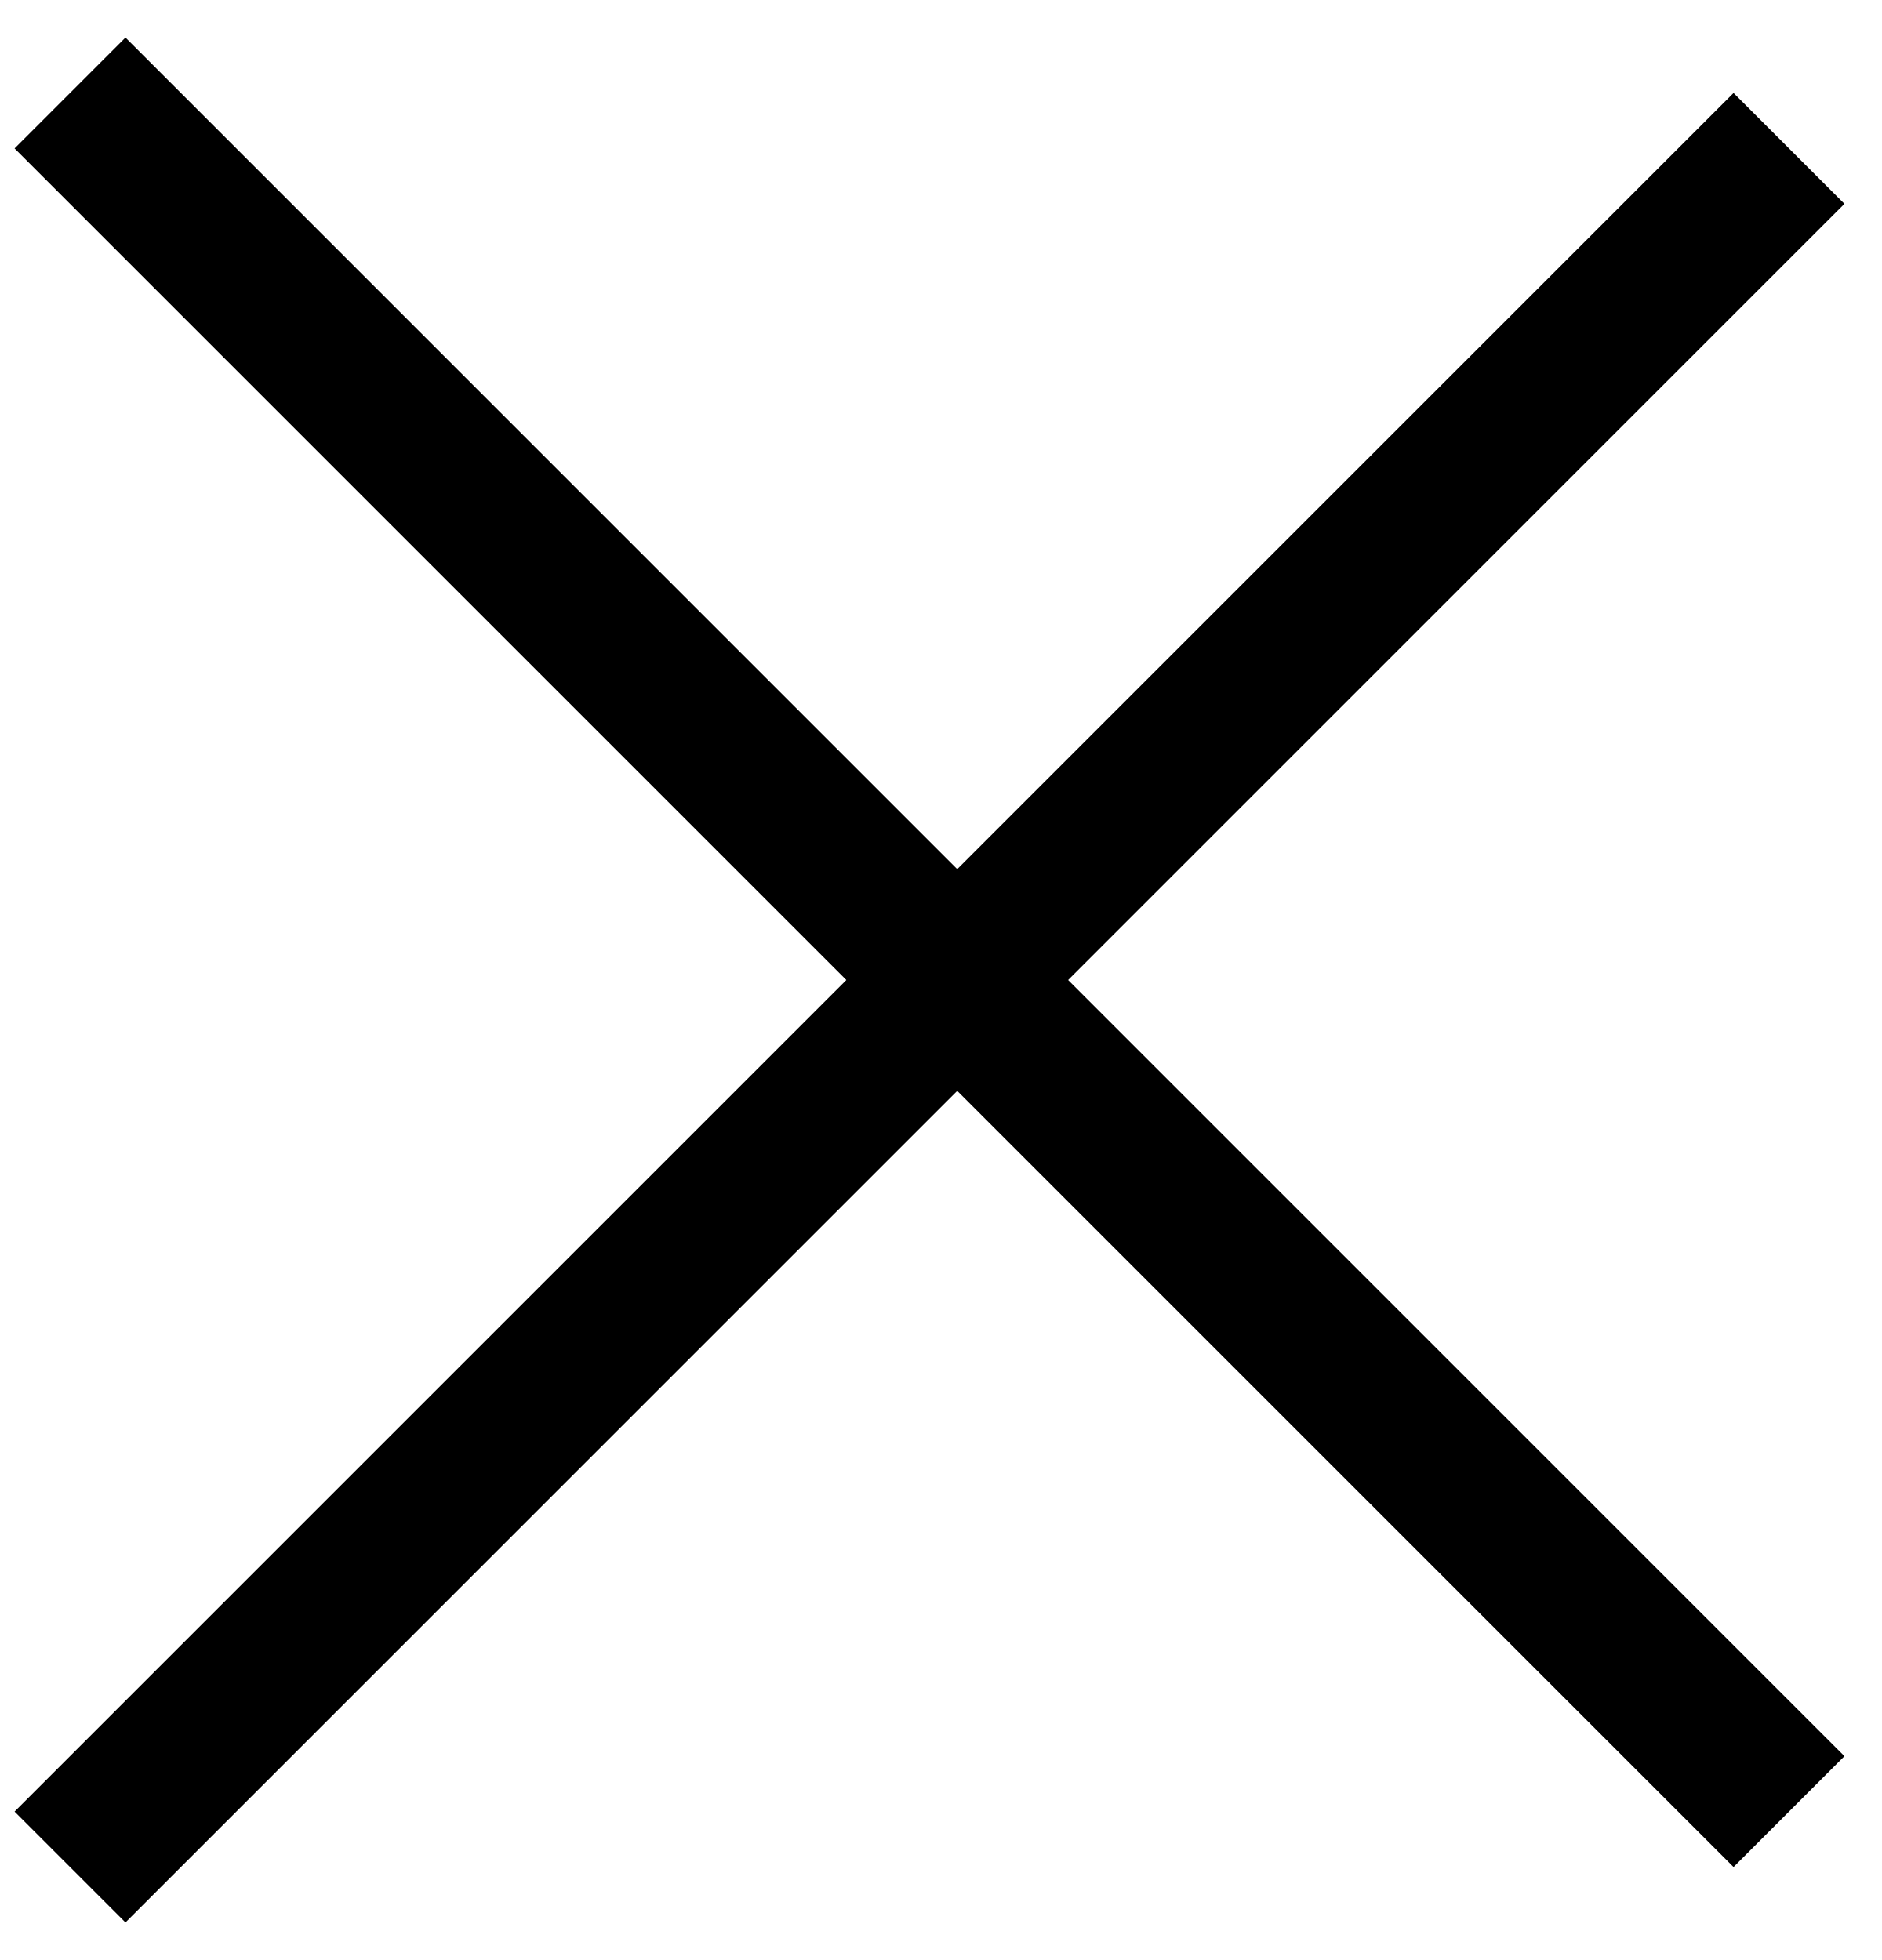
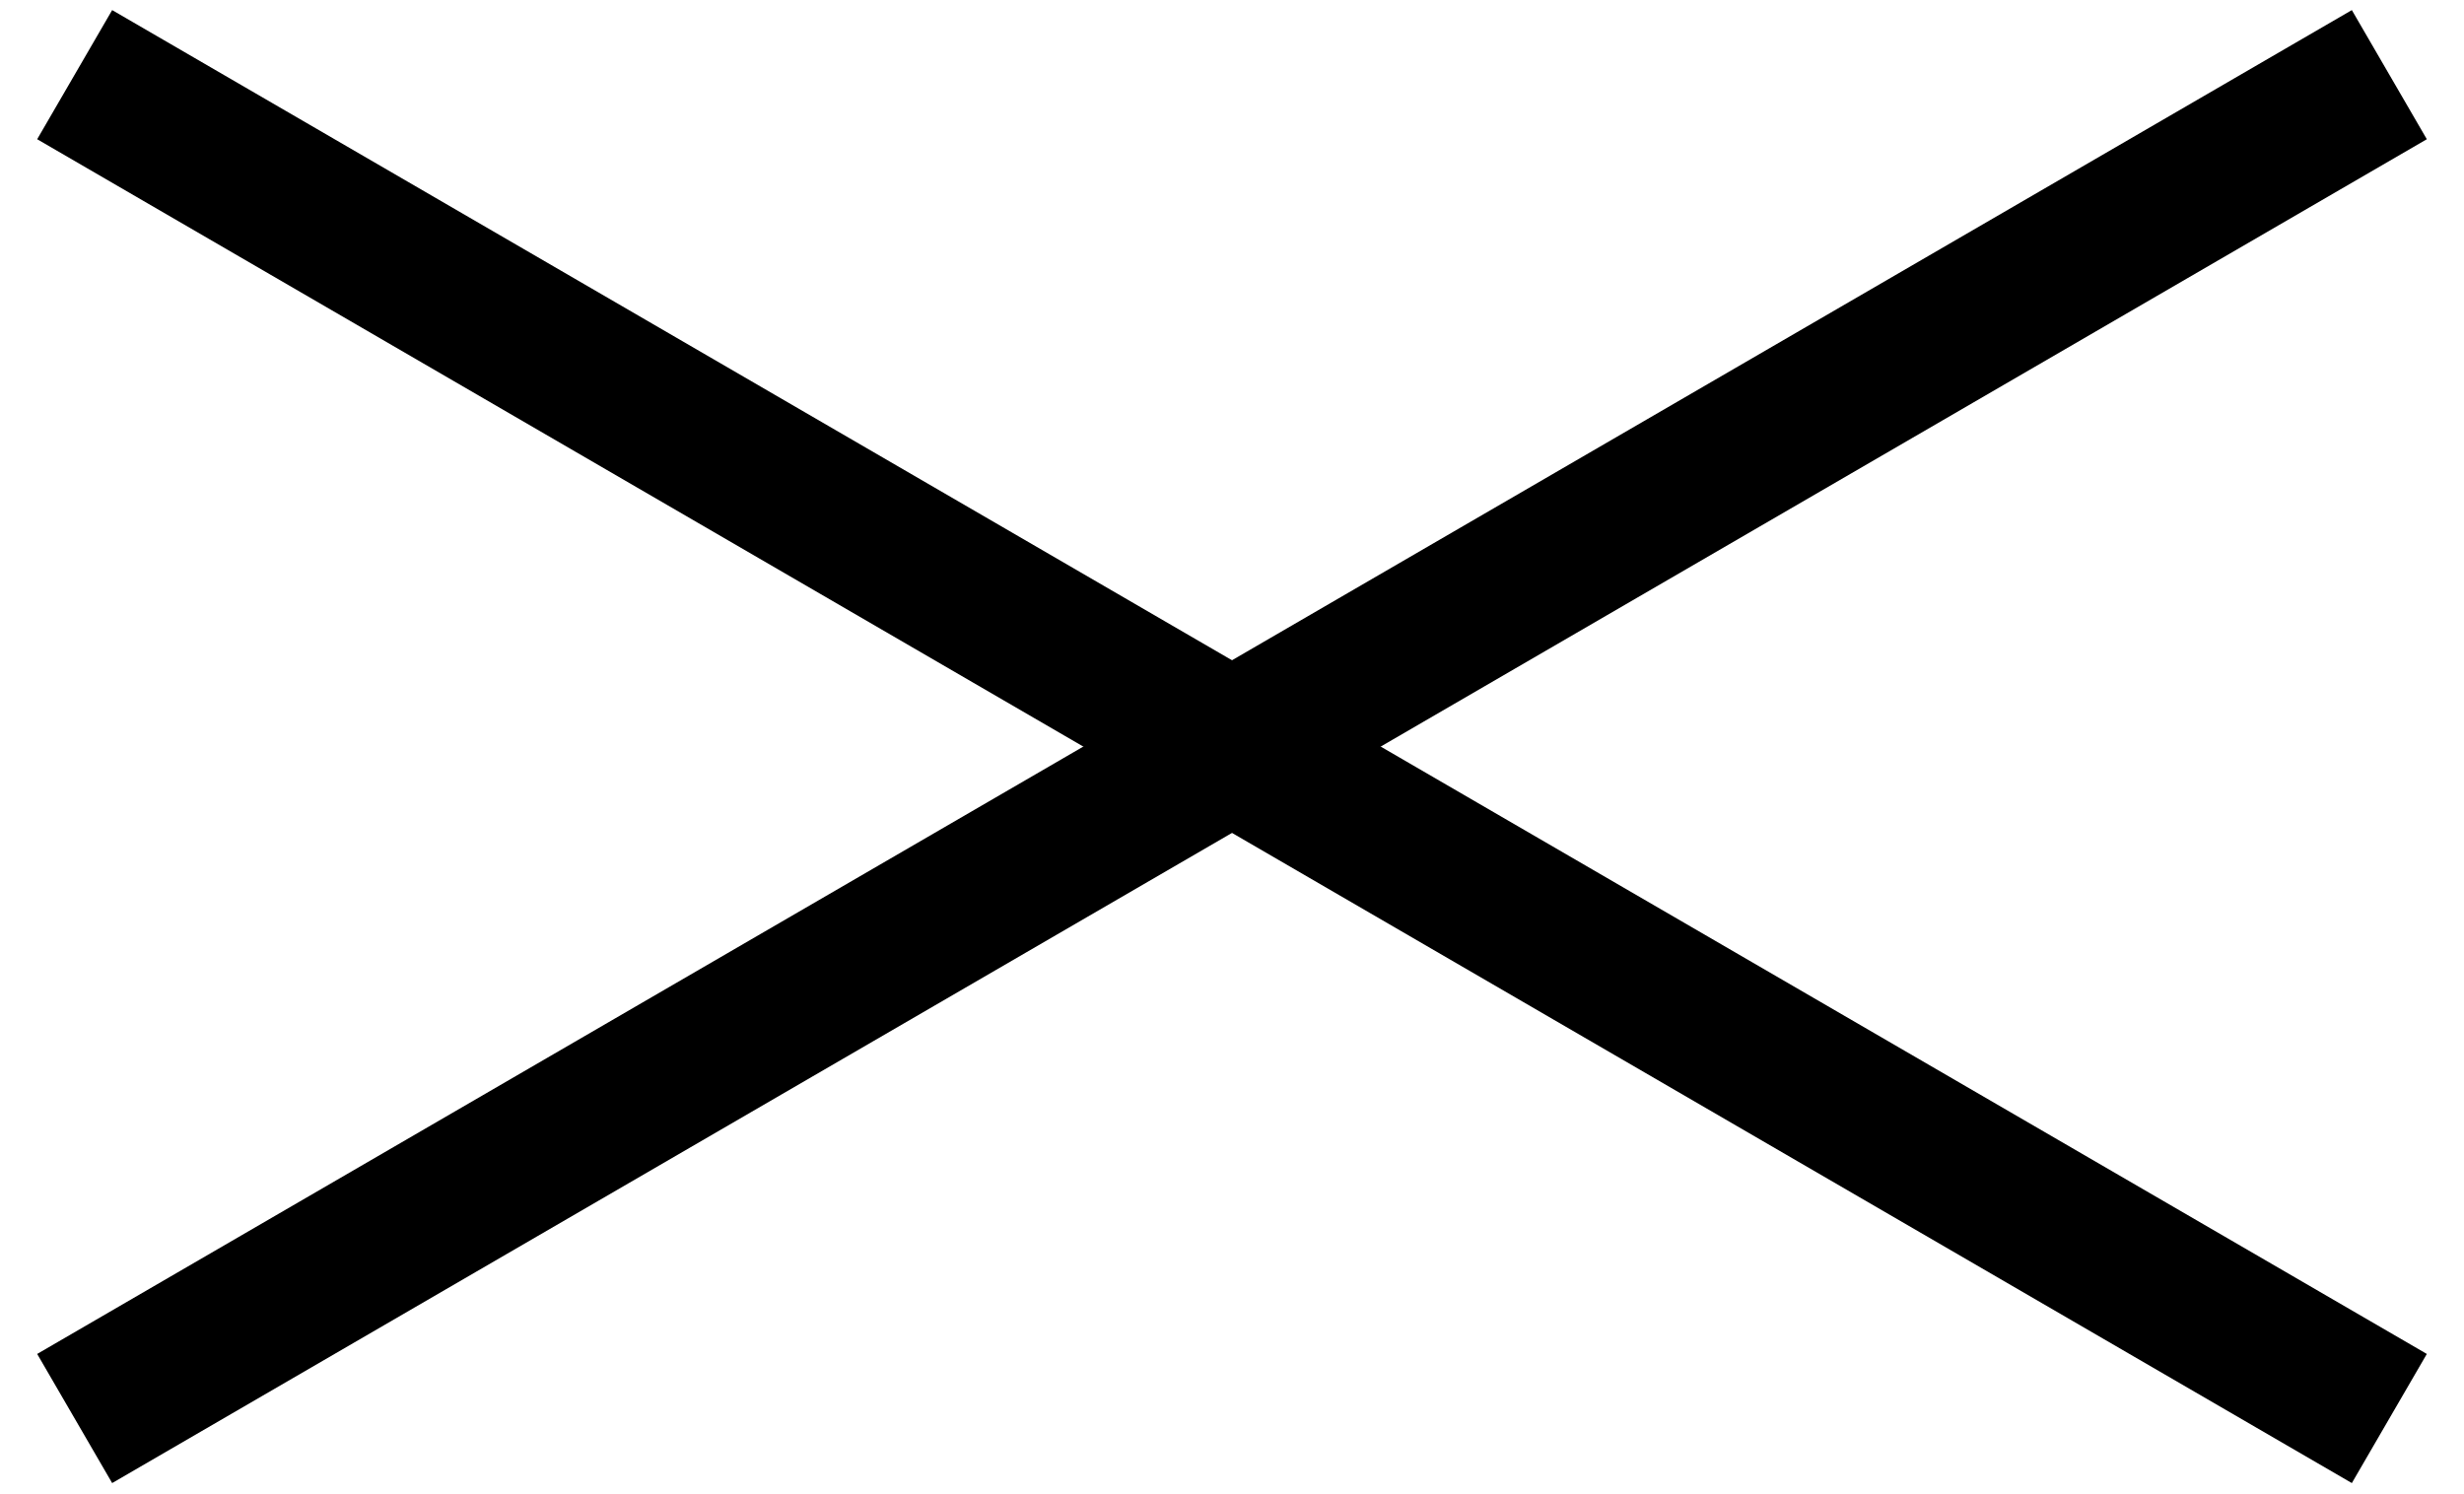
- <svg xmlns="http://www.w3.org/2000/svg" width="24" height="25" viewBox="0 0 24 25" fill="none">
-   <line x1="0.893" y1="1.186" x2="22.814" y2="23.107" stroke="black" stroke-width="2" />
-   <line x1="22.814" y1="1.893" x2="0.893" y2="23.814" stroke="black" stroke-width="2" />
+ <svg xmlns="http://www.w3.org/2000/svg" width="33" height="20" viewBox="0 0 33 20" fill="none">
+   <path d="M1 1L32 19" stroke="black" stroke-width="2" />
+   <path d="M1 19L32 1" stroke="black" stroke-width="2" />
</svg>
